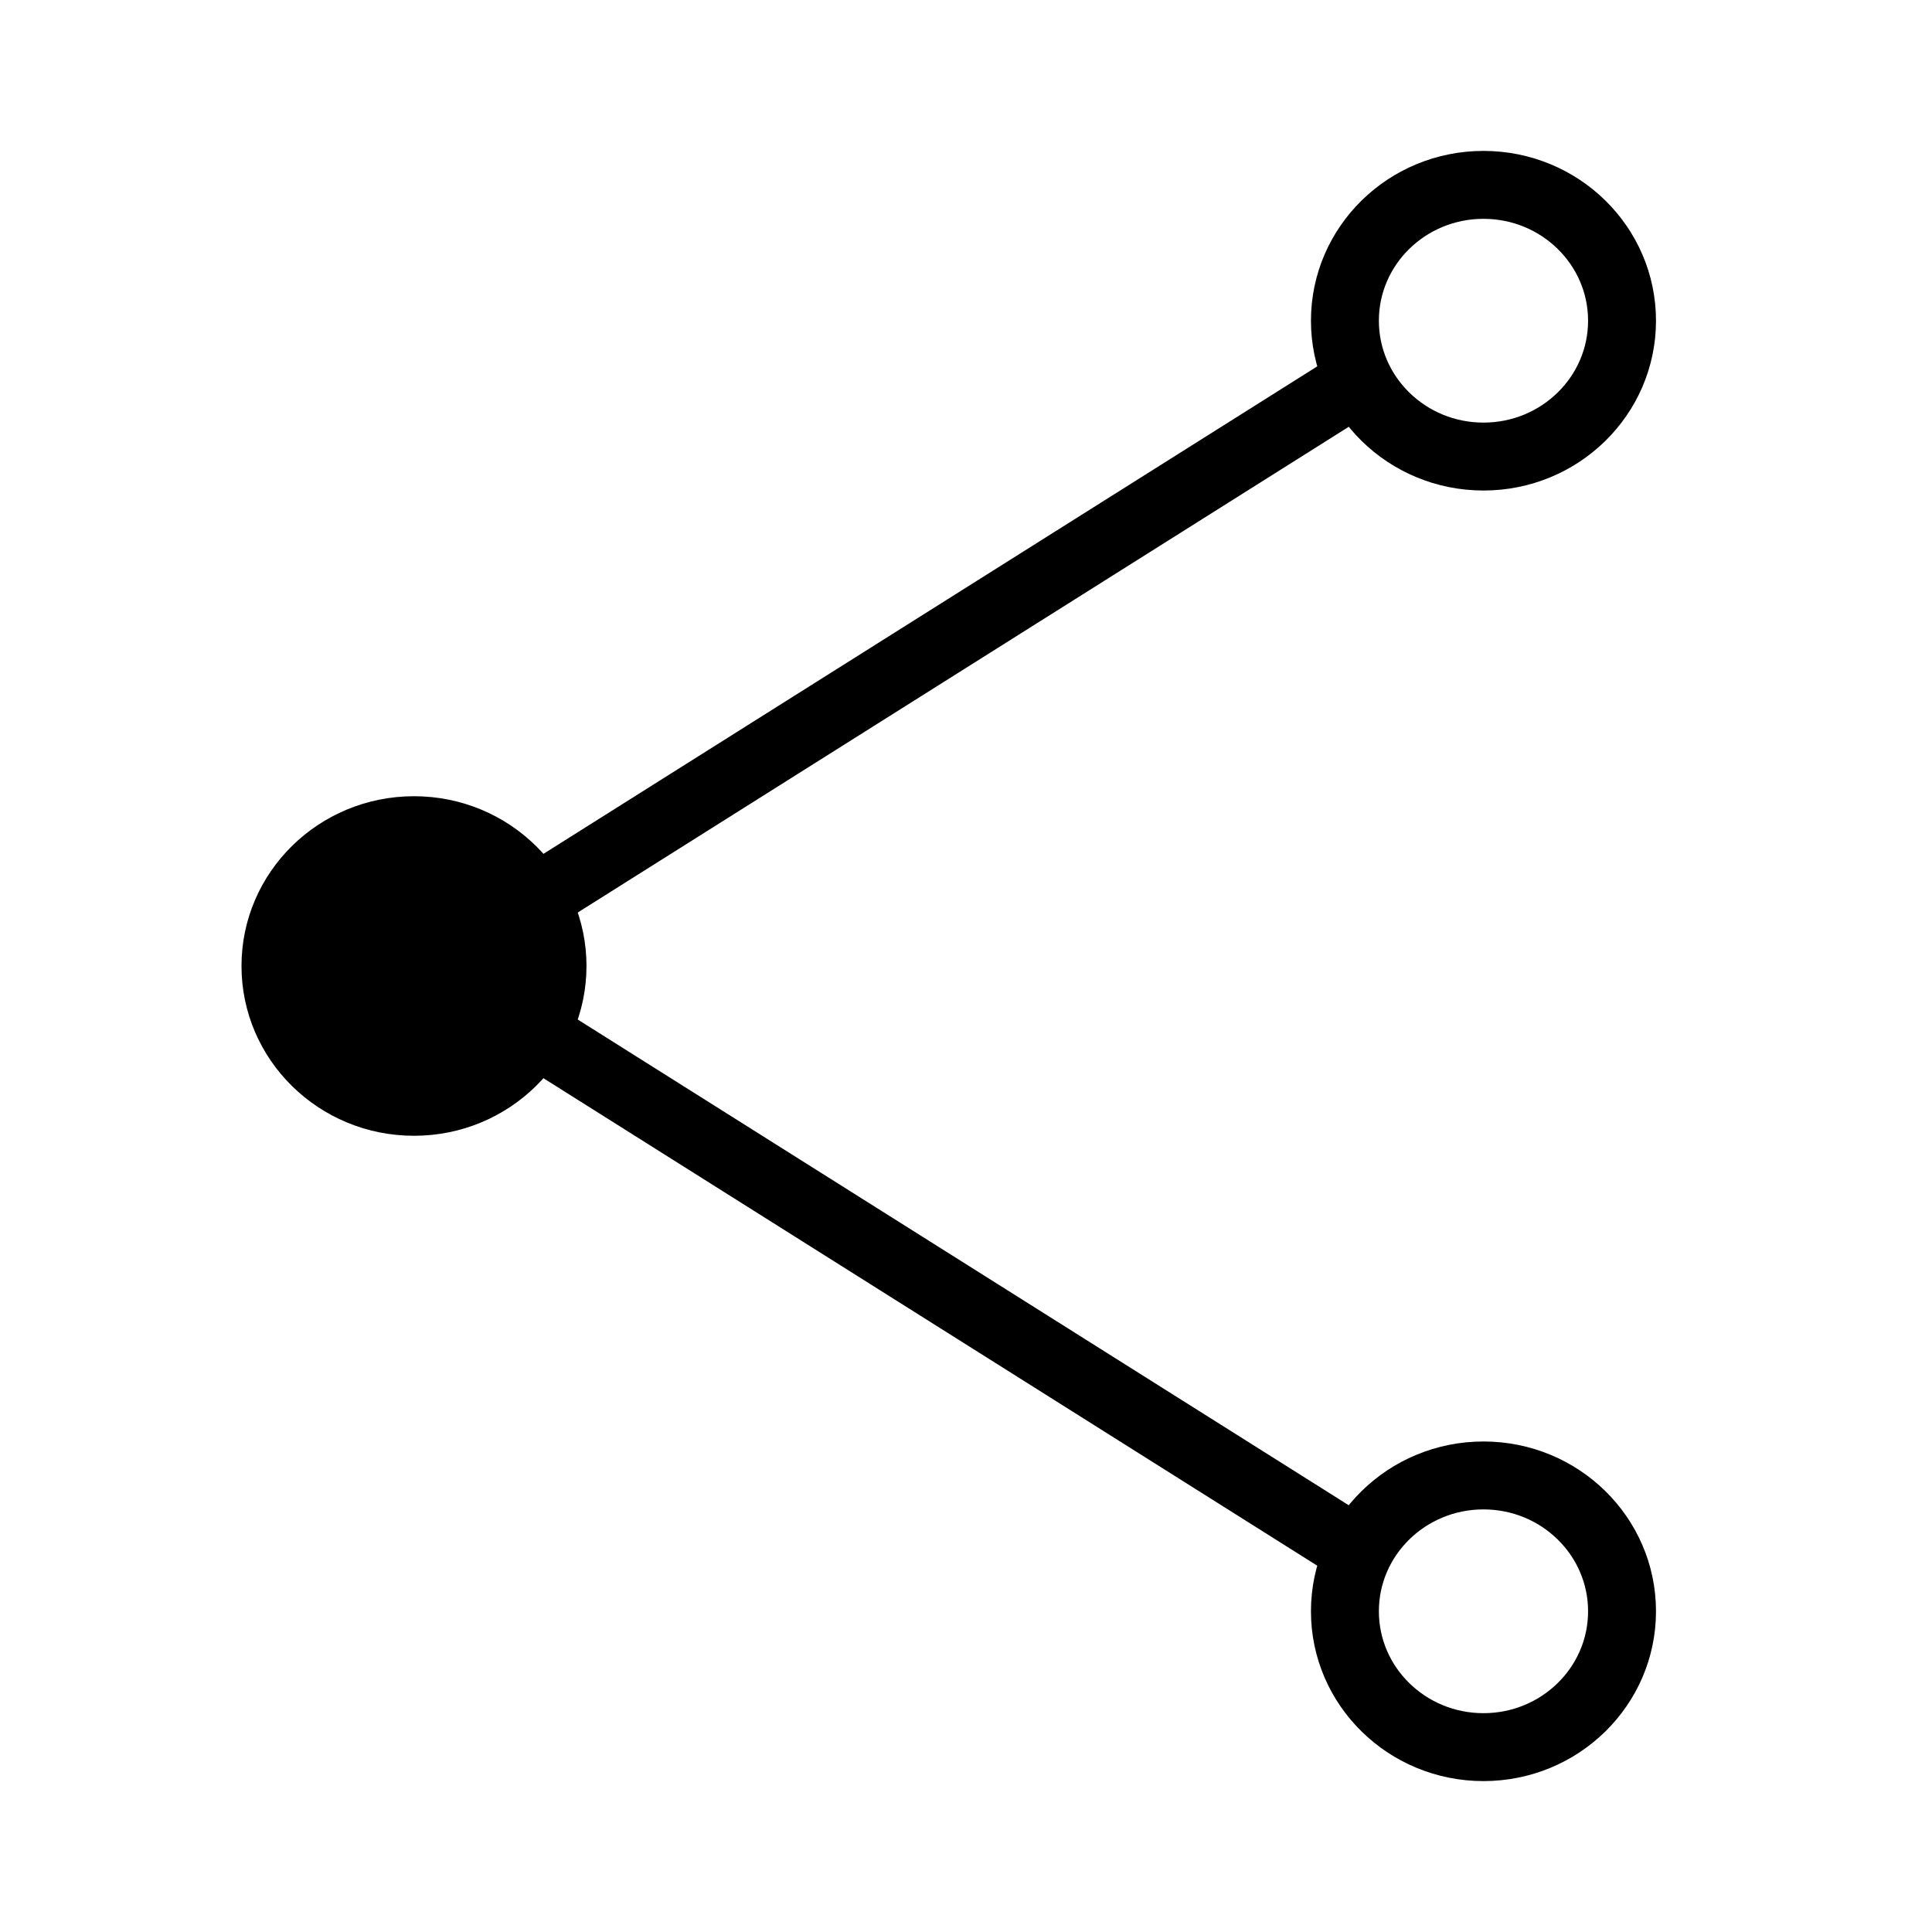
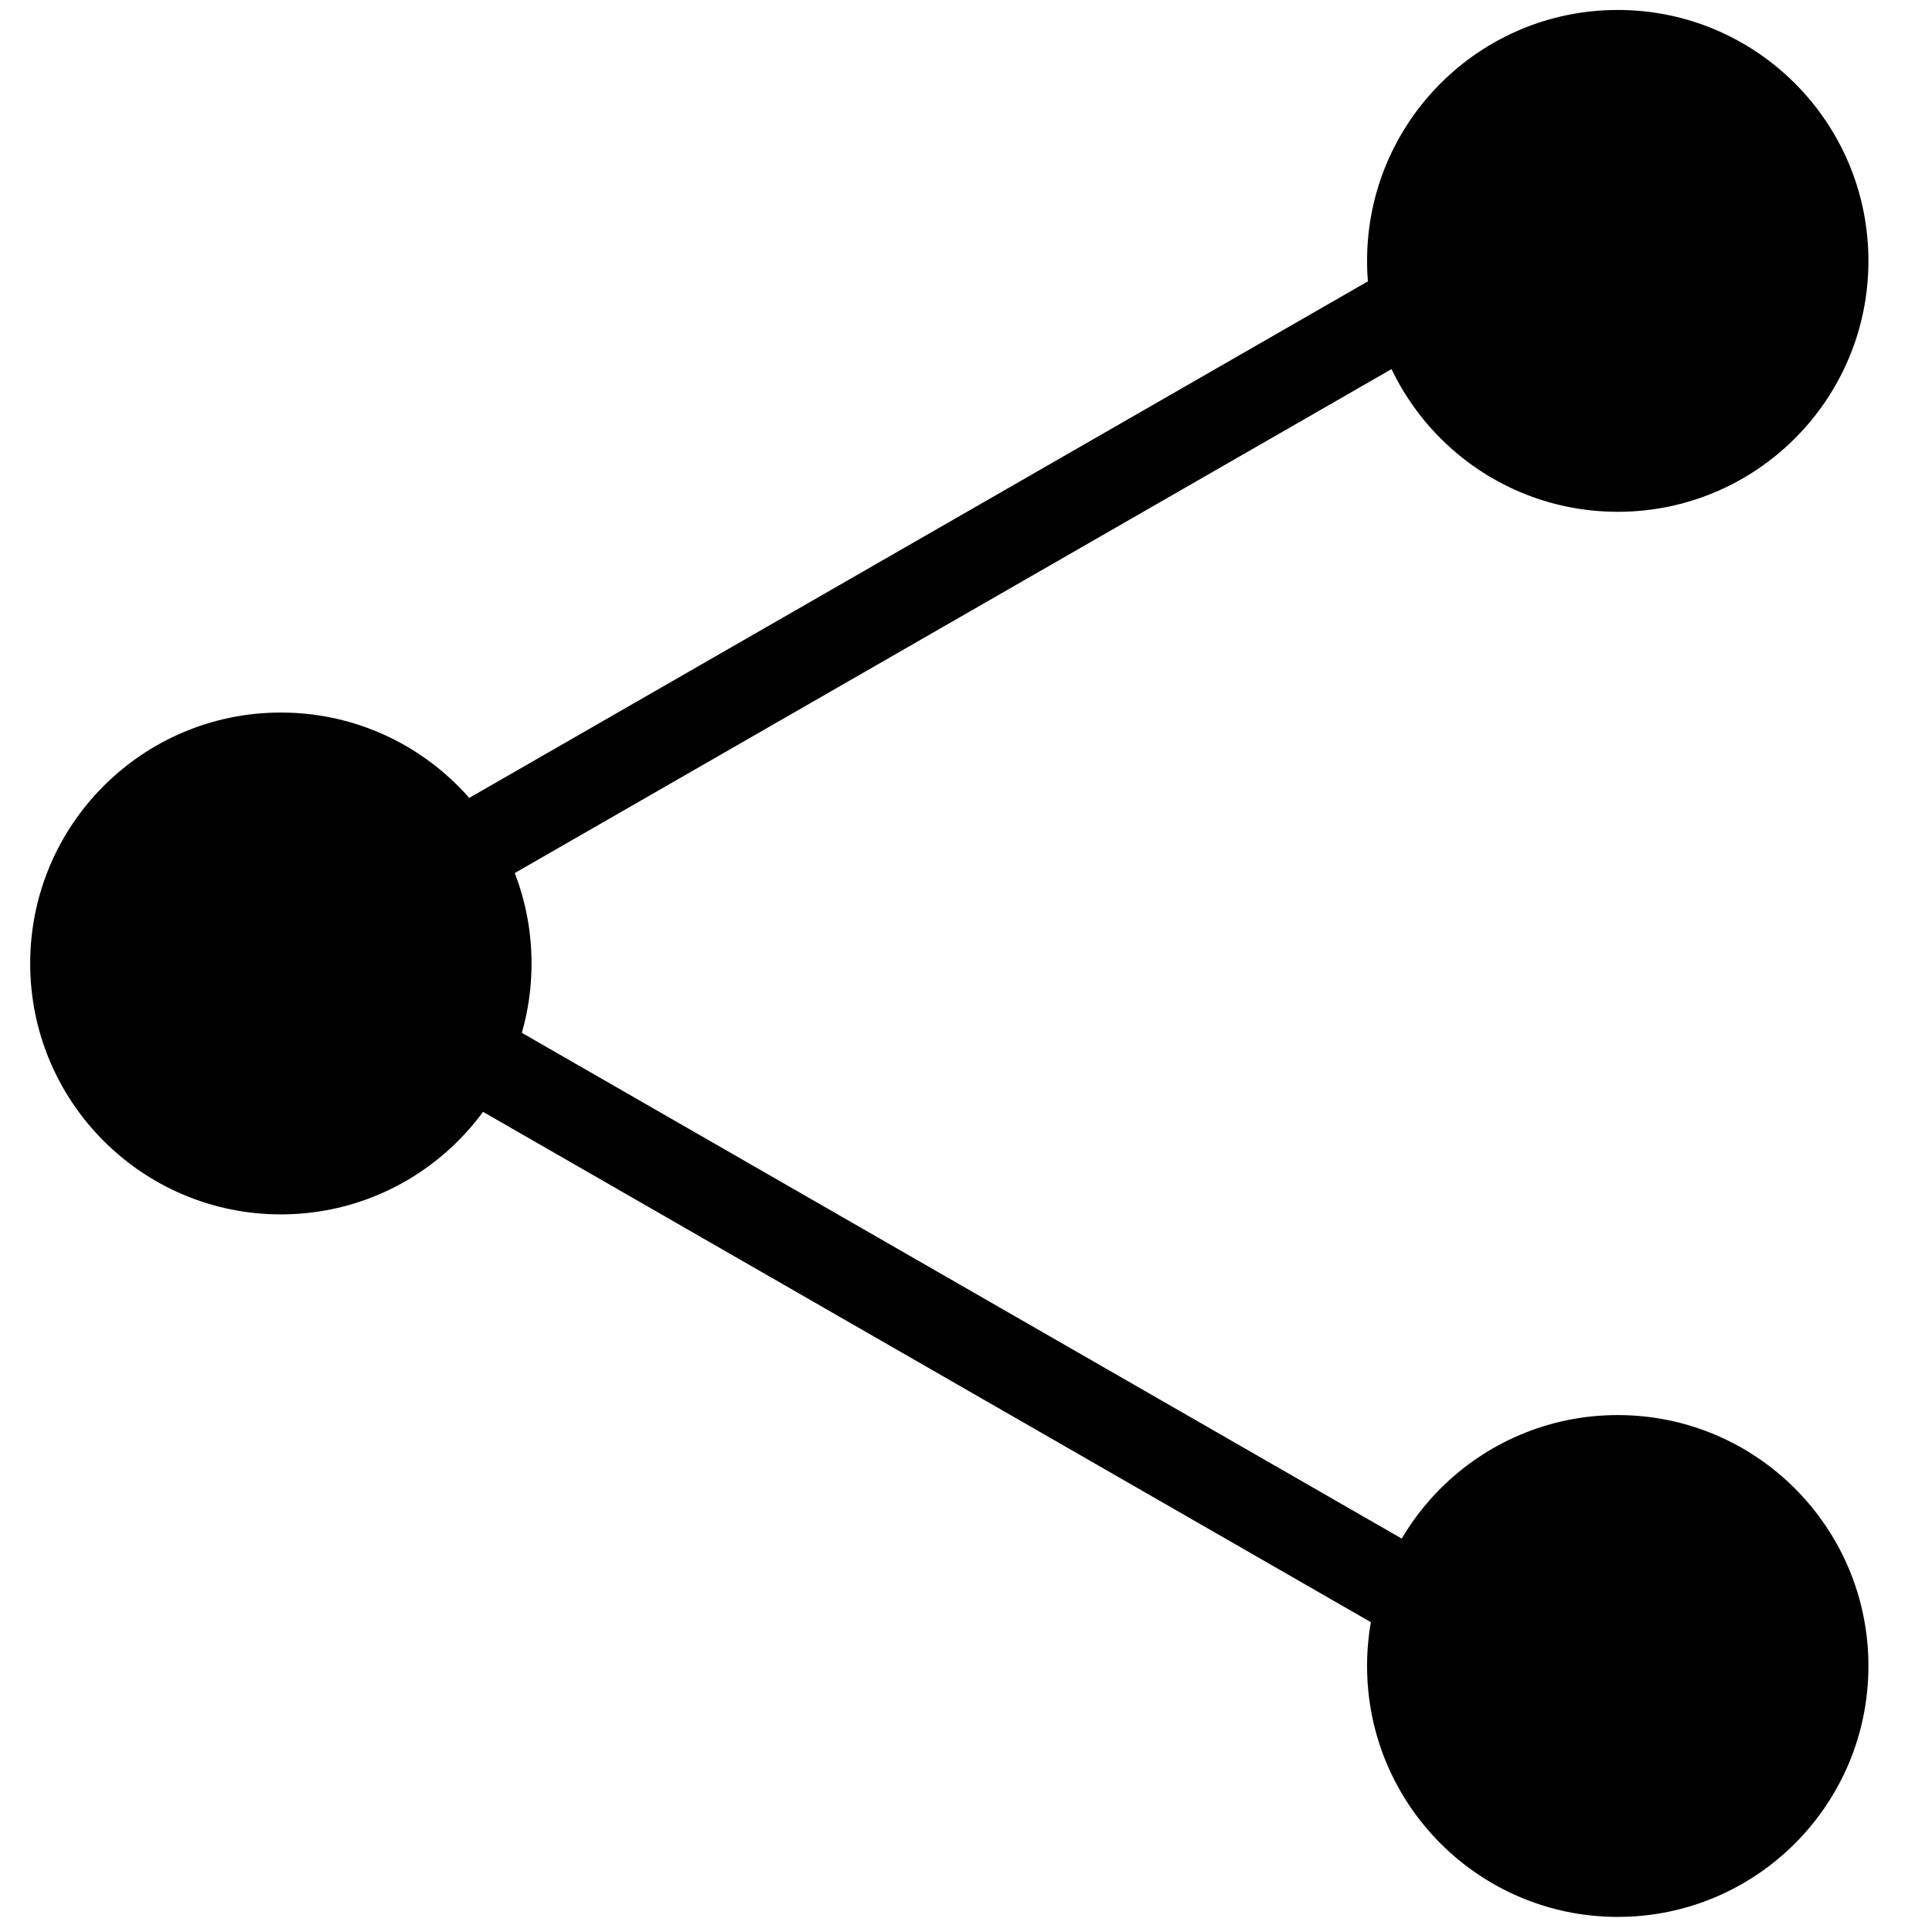
<svg xmlns="http://www.w3.org/2000/svg" width="32px" height="32px" viewBox="0 0 32 32" version="1.1">
  <defs />
  <g id="Page-1" stroke="none" stroke-width="1" fill="none" fill-rule="evenodd">
    <g id="Artboard">
-       <g id="Group" transform="translate(4, 2.5)">
-         <path d="M4,12.938 L18.286,3.938" id="Line" stroke="#000000" stroke-width="1.125" stroke-linecap="square" />
-         <path d="M4,23.062 L18.286,14.062" id="Line" stroke="#000000" stroke-width="1.125" stroke-linecap="square" transform="translate(10.85714, 18.5625) scale(1, -1) translate(-10.85714, -18.5625) " />
-         <ellipse id="Oval" fill="#000000" cx="2.857" cy="13.5" rx="2.857" ry="2.812" />
-         <ellipse id="Oval" stroke="#000000" stroke-width="1.125" cx="20.571" cy="2.812" rx="2.295" ry="2.25" />
-         <ellipse id="Oval" stroke="#000000" stroke-width="1.125" cx="20.571" cy="24.188" rx="2.295" ry="2.25" />
+       <g id="Group" transform="translate(16, 15.75) rotate(-90) translate(-16, -15.75) translate(0, 0.25)">
+         <path d="M18.182,8.119 L28.364,25.833" id="Line" stroke="#000000" stroke-width="1.455" stroke-linecap="square" />
+         <path d="M13.818,8.119 L3.636,25.833" id="Line" stroke="#000000" stroke-width="1.455" stroke-linecap="square" />
+         <ellipse id="Oval" fill="#000000" cx="4.156" cy="26.295" rx="4.156" ry="4.152" />
+         <ellipse id="Oval" fill="#000000" cx="27.429" cy="26.295" rx="4.156" ry="4.152" />
+         <ellipse id="Oval" fill="#000000" cx="15.792" cy="4.152" rx="4.156" ry="4.152" />
      </g>
    </g>
  </g>
</svg>
